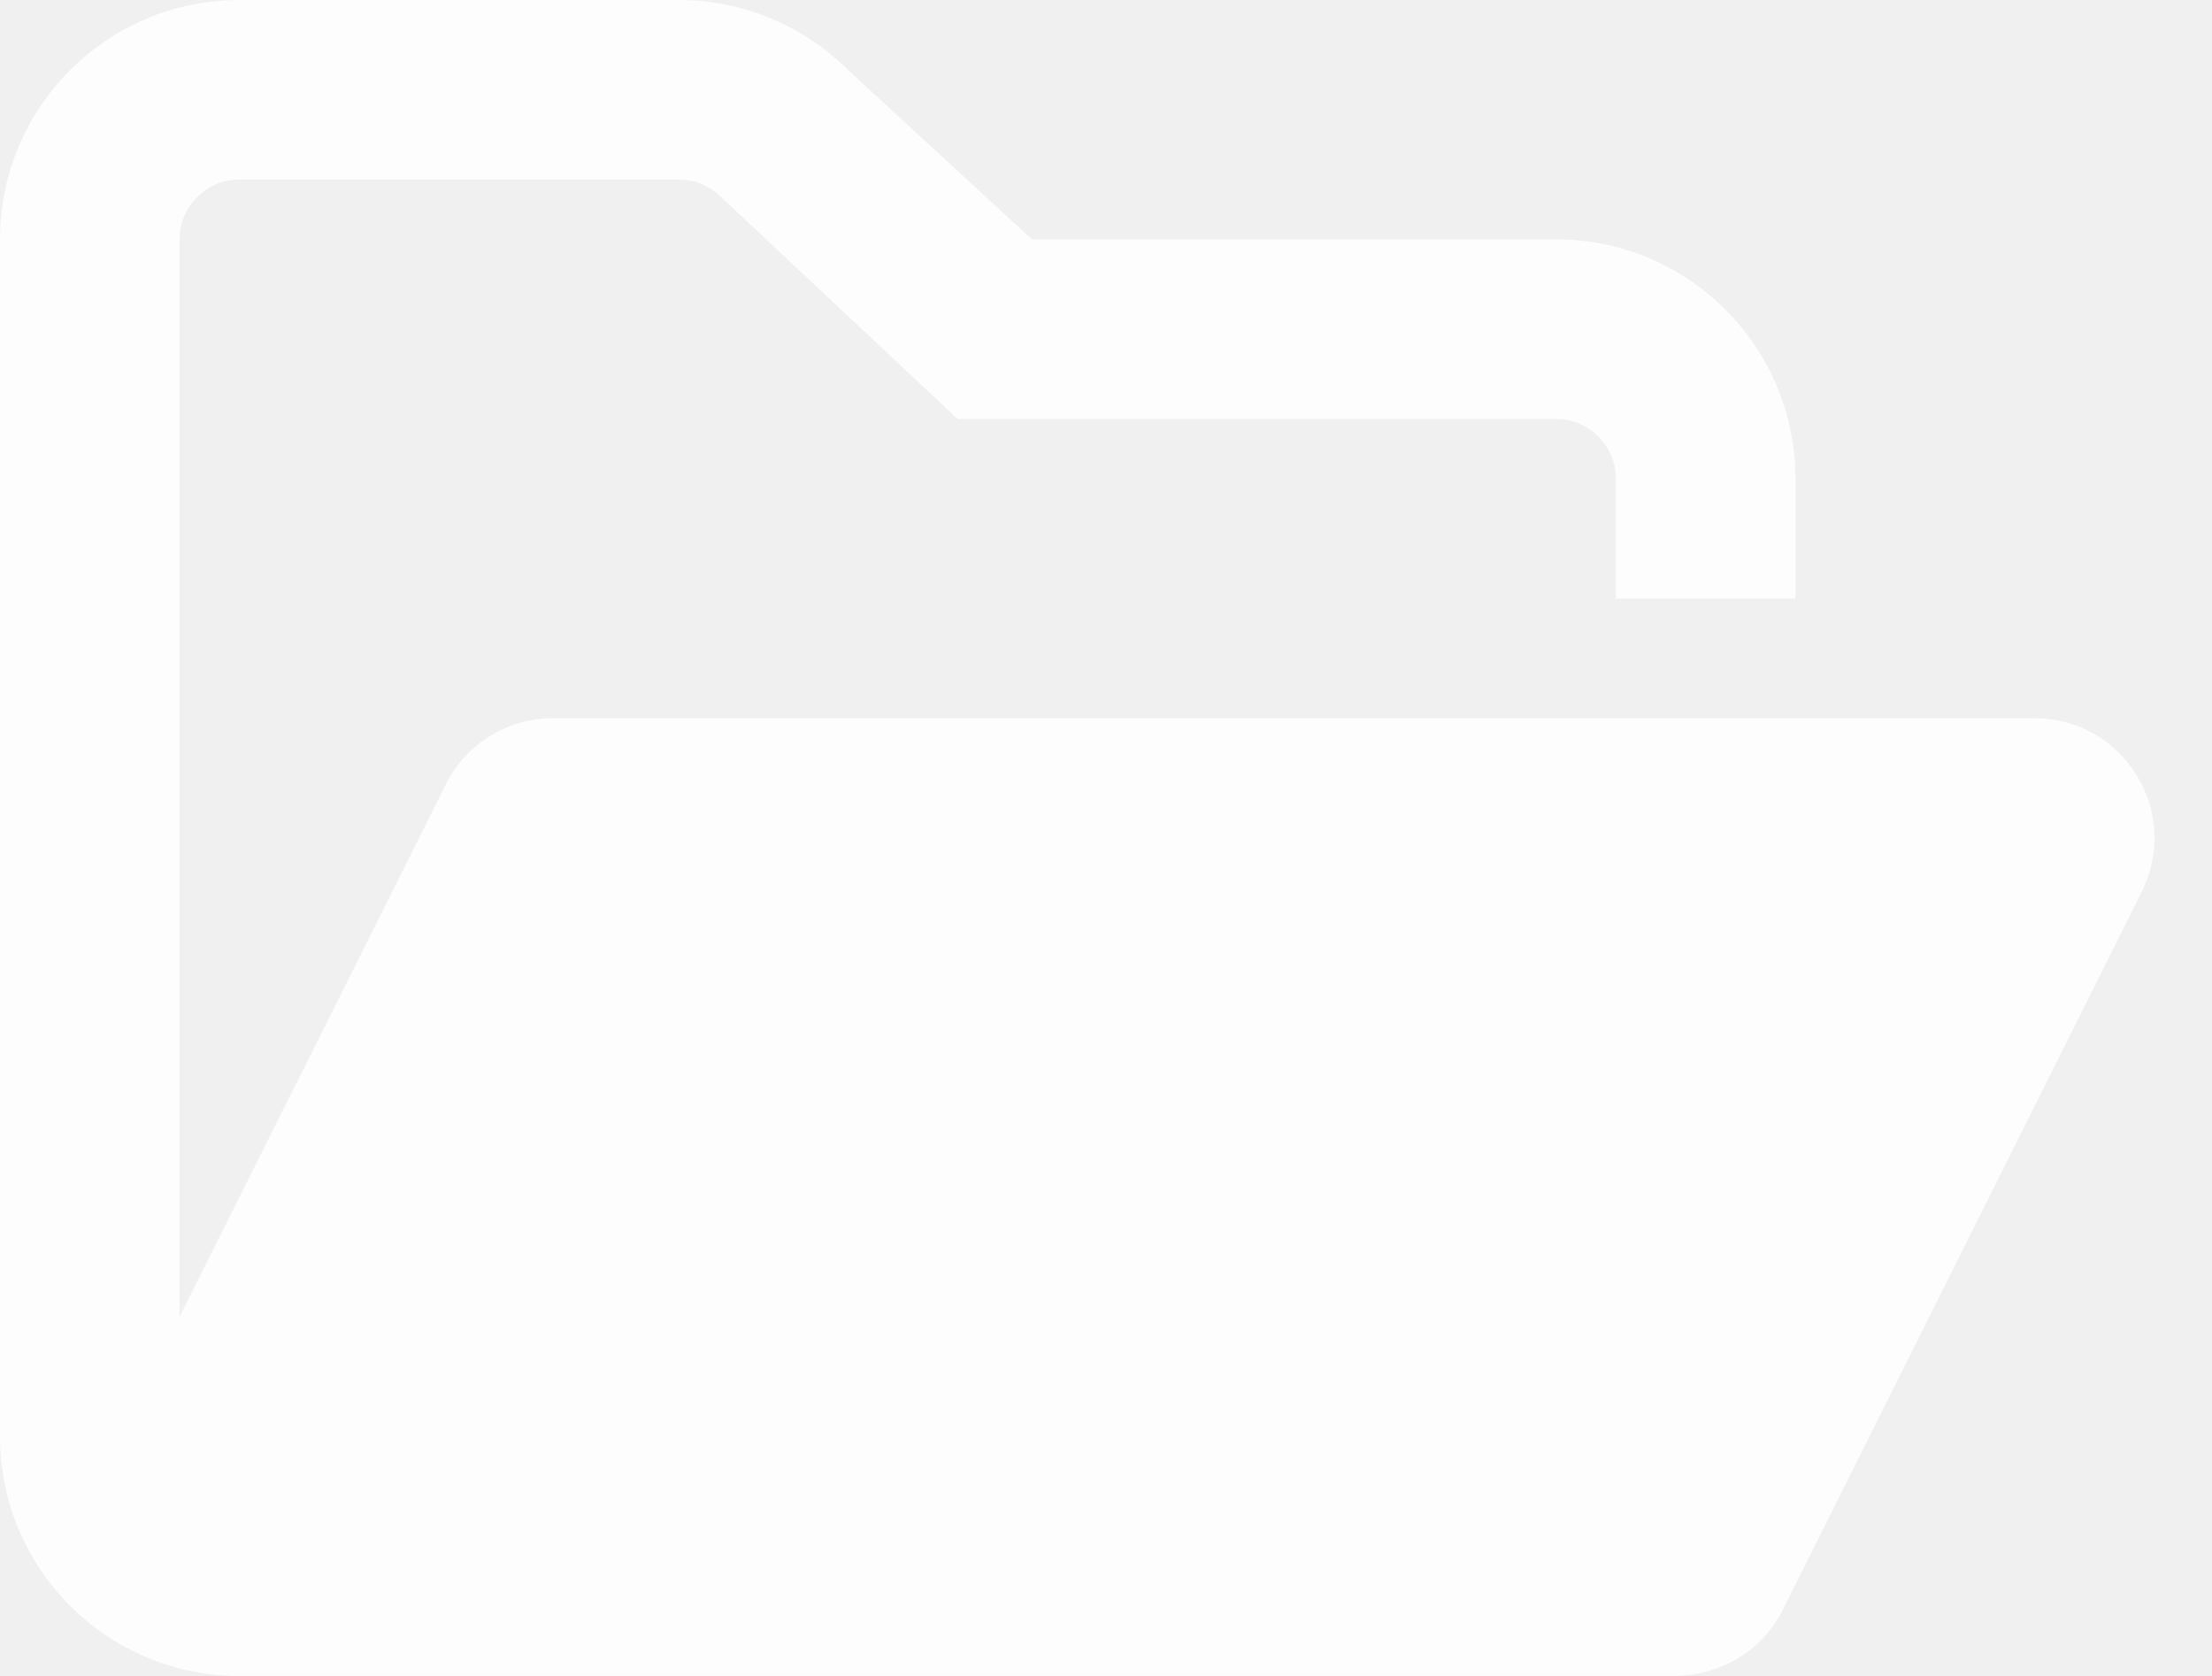
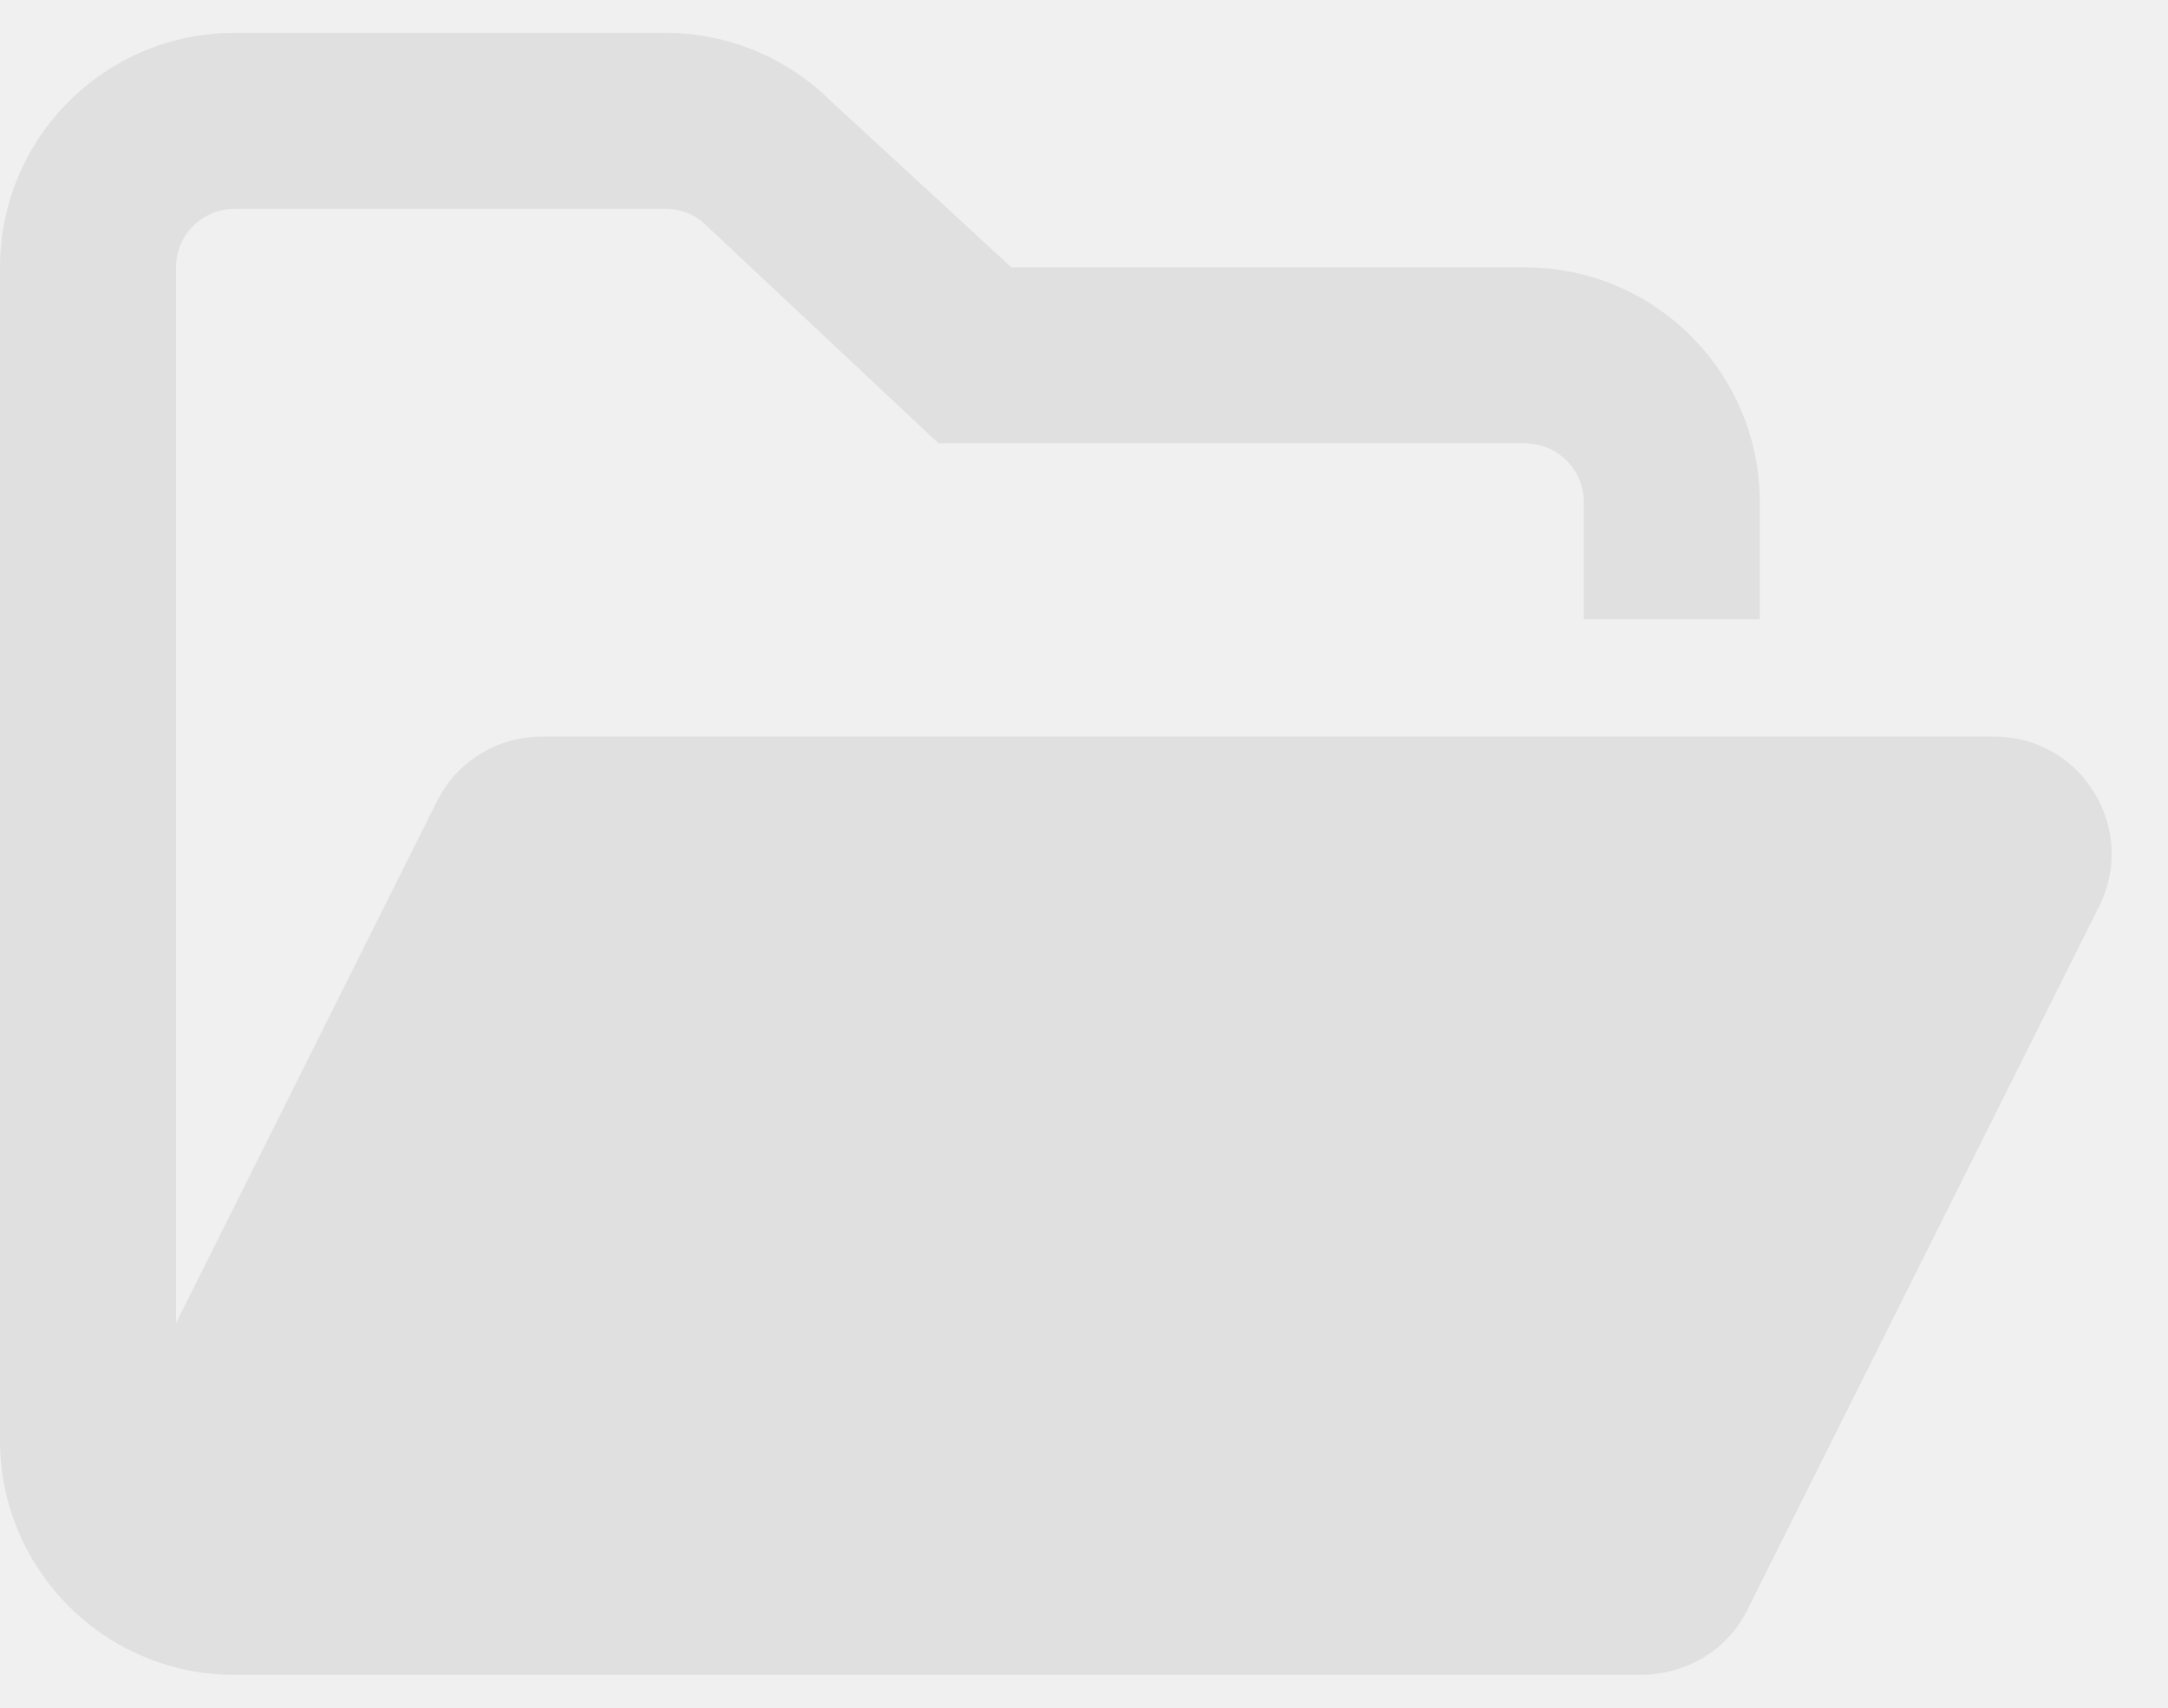
- <svg xmlns="http://www.w3.org/2000/svg" width="33" height="25" viewBox="0 0 33 25" fill="none">
-   <path d="M31.953 13.298L26.596 24.012C26.295 24.62 25.675 25 24.95 25H3.571C1.599 25 0 23.401 0 21.429V3.571C0 1.599 1.599 0 3.571 0H10.128C11.075 0 11.984 0.376 12.654 1.046L15.396 3.571H23.214C25.187 3.571 26.786 5.171 26.786 7.143V8.929H24.107V7.143C24.107 6.65 23.707 6.25 23.214 6.25H14.286L10.759 2.94C10.591 2.771 10.368 2.679 10.128 2.679H3.571C3.079 2.679 2.679 3.079 2.679 3.571V19.643L6.65 11.702C6.798 11.405 7.026 11.155 7.308 10.981C7.59 10.806 7.916 10.714 8.248 10.714H30.357C31.68 10.714 32.545 12.109 31.953 13.298Z" fill="white" fill-opacity="0.87" />
+ <svg xmlns="http://www.w3.org/2000/svg" width="33" height="26" viewBox="0 0 33 26" fill="none">
+   <path d="M31.953 13.798L26.596 24.512C26.295 25.12 25.675 25.5 24.95 25.5H3.571C1.599 25.5 0 23.901 0 21.929V4.071C0 2.099 1.599 0.5 3.571 0.5H10.128C11.075 0.5 11.984 0.876 12.654 1.546L15.396 4.071H23.214C25.187 4.071 26.786 5.671 26.786 7.643V9.429H24.107V7.643C24.107 7.15 23.707 6.75 23.214 6.75H14.286L10.759 3.44C10.591 3.271 10.368 3.179 10.128 3.179H3.571C3.079 3.179 2.679 3.579 2.679 4.071V20.143L6.65 12.202C6.798 11.905 7.026 11.655 7.308 11.481C7.59 11.306 7.916 11.214 8.248 11.214H30.357C31.68 11.214 32.545 12.609 31.953 13.798Z" fill="#E0E0E0" />
</svg>
